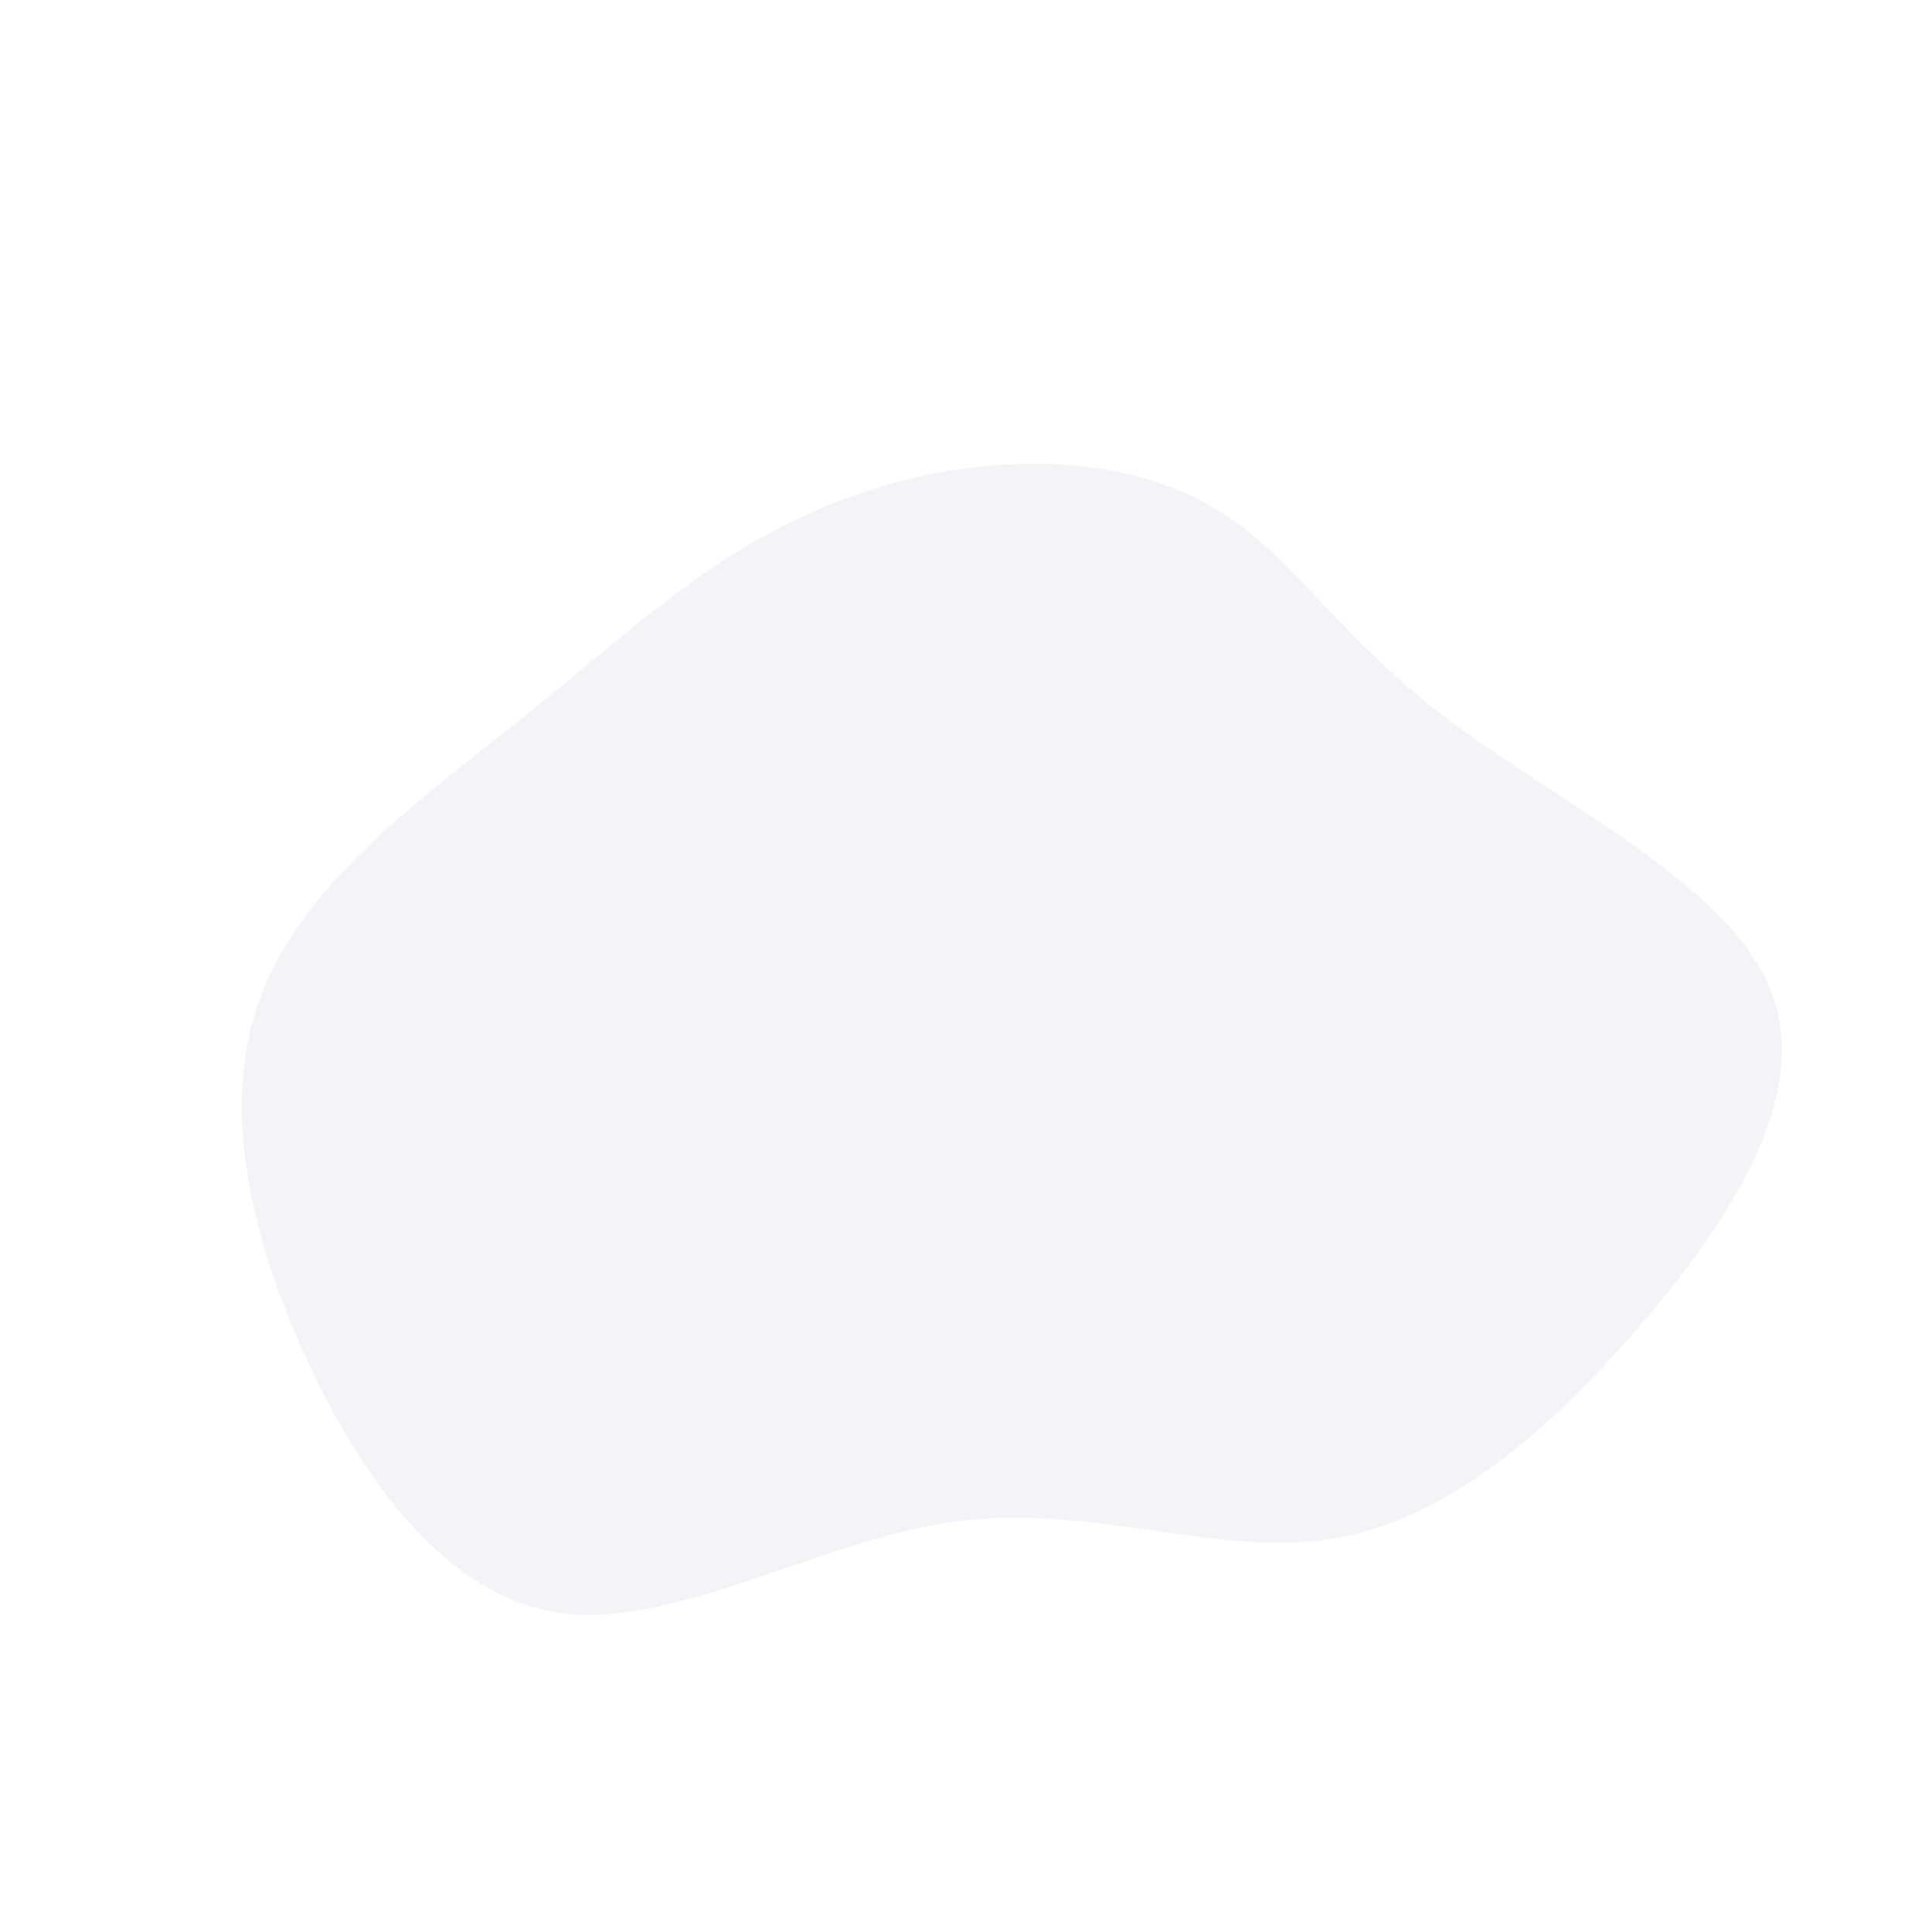
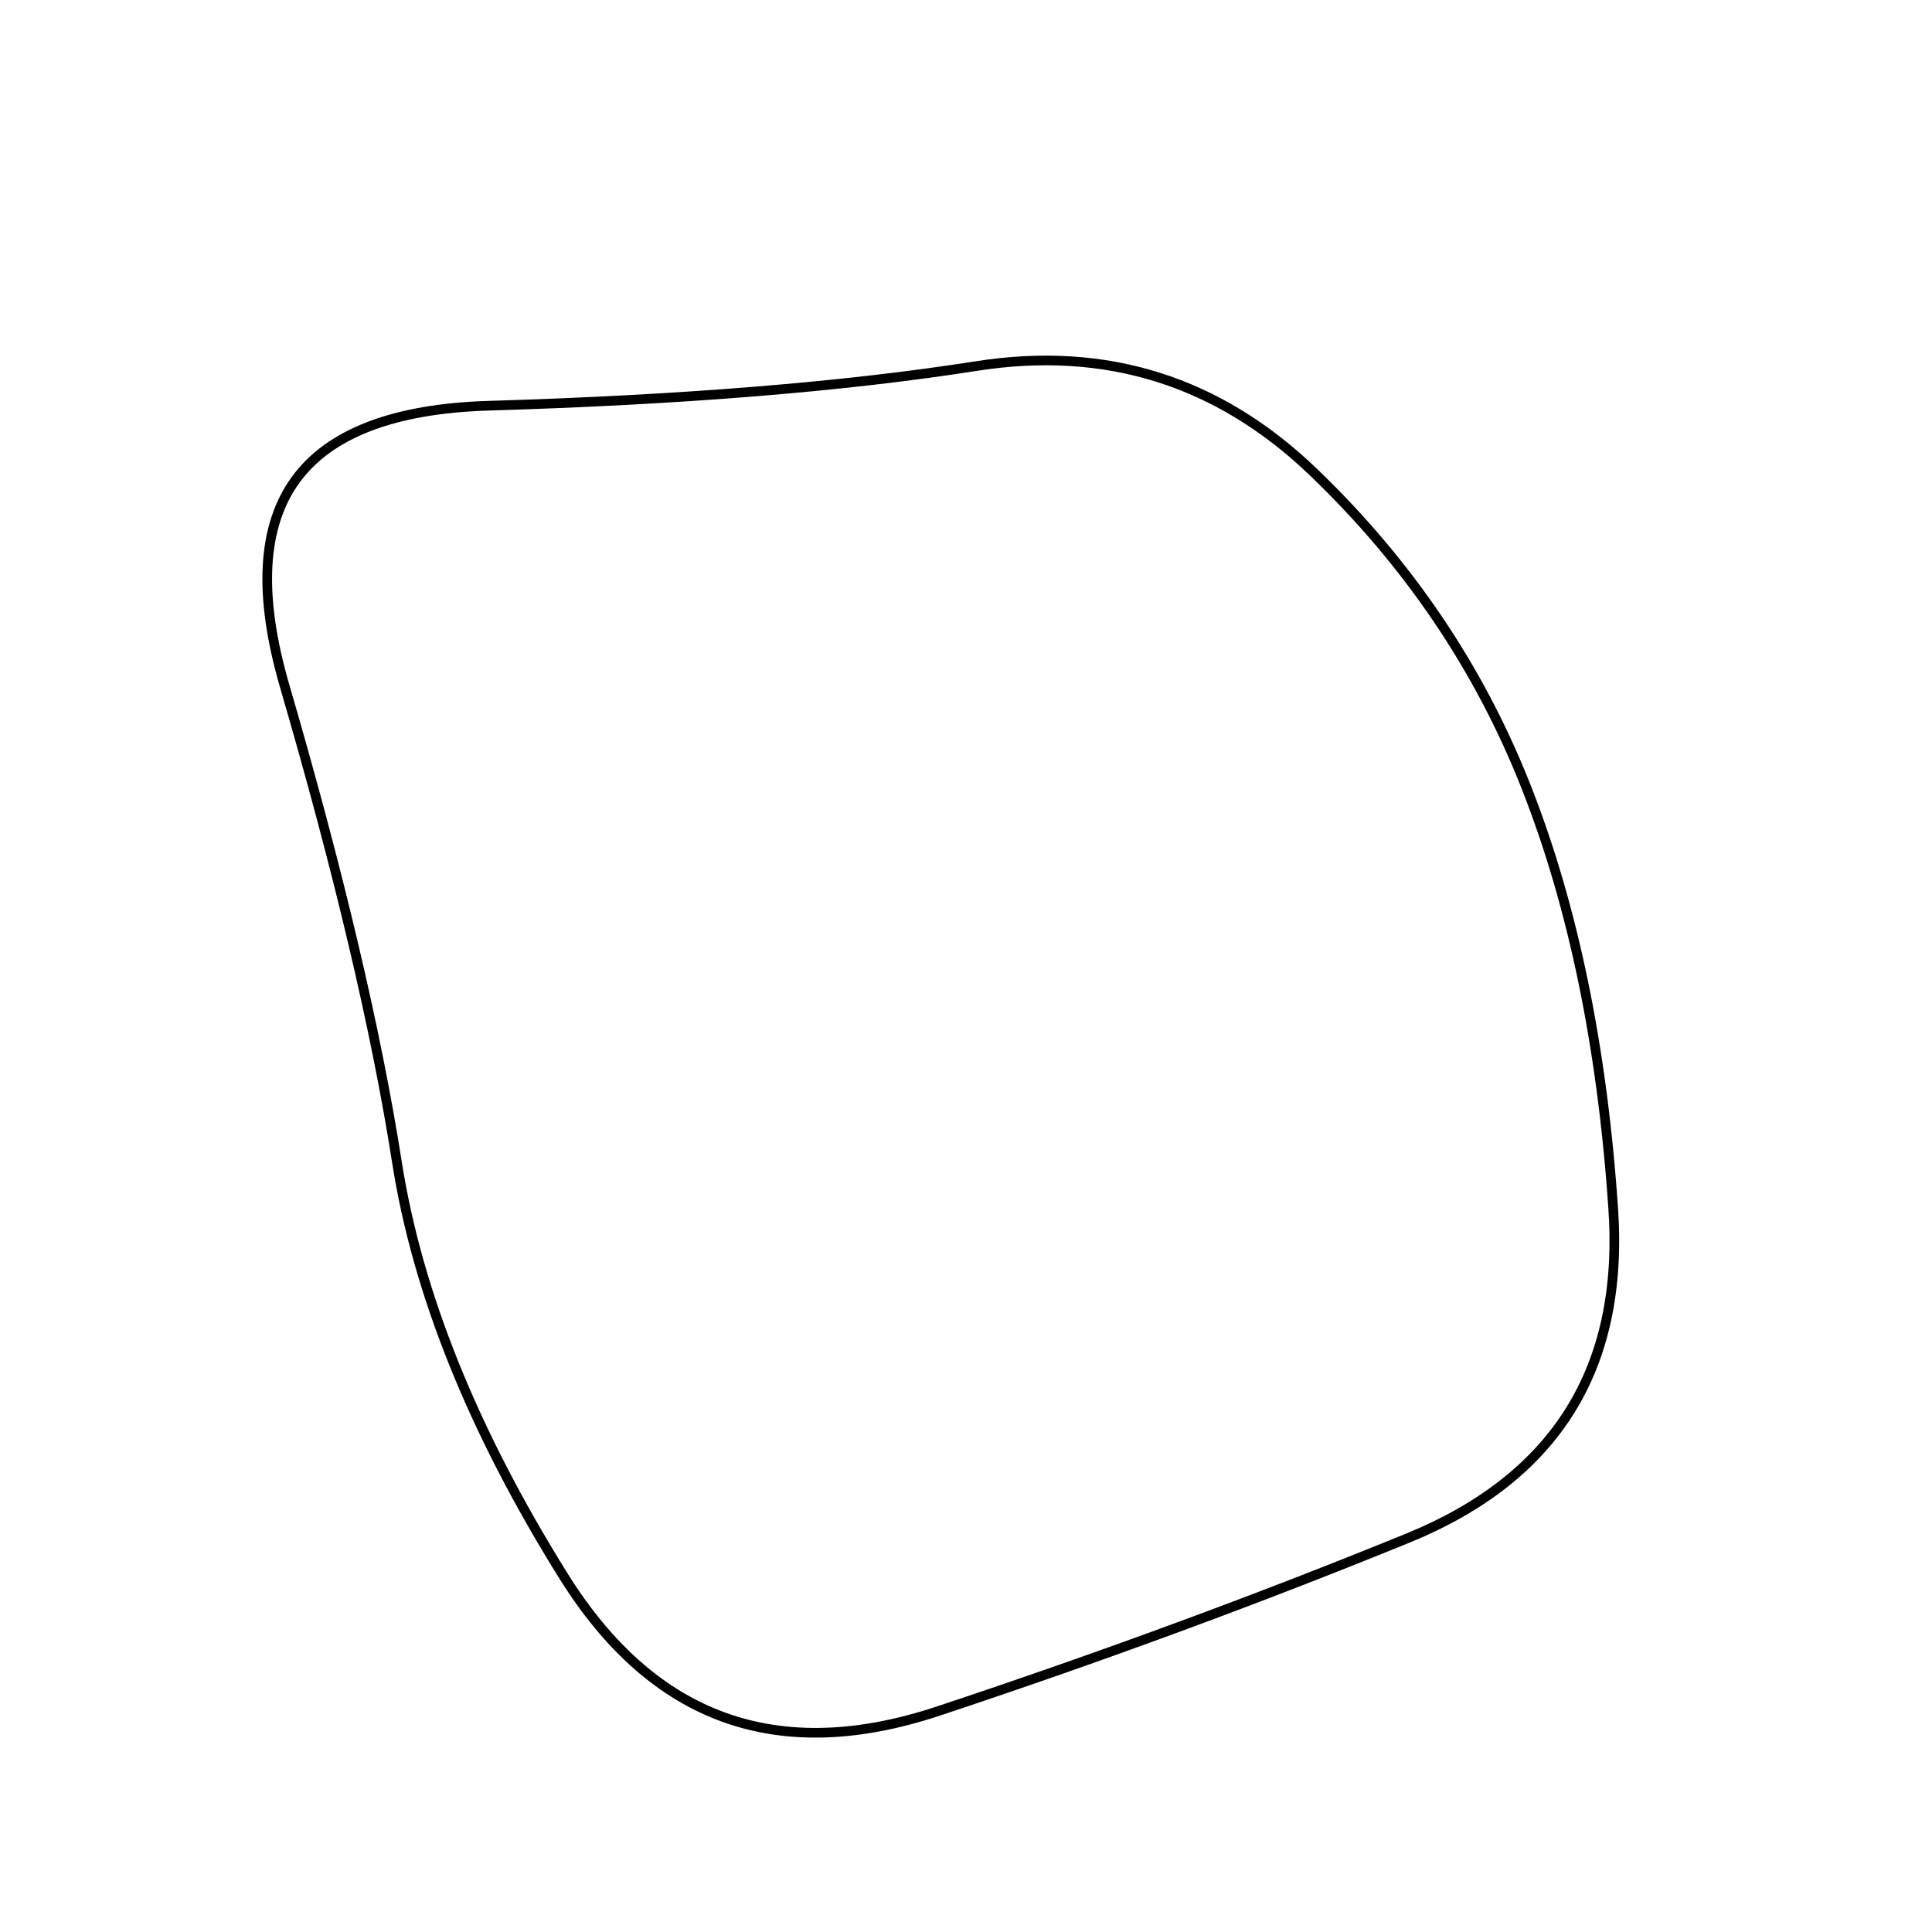
- <svg xmlns="http://www.w3.org/2000/svg" viewBox="0 0 200 200">
-   <path fill="#F2F4F8" d="M26.7,-46.8C34,-42.1,39,-33.7,50.2,-25.3C61.4,-16.9,79,-8.4,83.3,2.5C87.7,13.5,78.8,26.9,69.1,38C59.4,49.1,48.9,57.8,37.2,59.4C25.6,61,12.8,55.7,-1.1,57.5C-14.9,59.4,-29.9,68.5,-41.8,67C-53.6,65.5,-62.5,53.3,-68.4,40.4C-74.3,27.5,-77.3,13.7,-72.8,2.6C-68.4,-8.6,-56.6,-17.2,-47.4,-24.5C-38.2,-31.8,-31.8,-37.8,-24.3,-42.5C-16.9,-47.2,-8.4,-50.5,0.6,-51.6C9.7,-52.7,19.4,-51.6,26.7,-46.8Z" transform="translate(100 100)" />
+ <svg xmlns="http://www.w3.org/2000/svg" viewBox="0 0 1000 1000">
+   <defs>
+     <clipPath id="a">
+       <path fill="currentColor" d="M837.5 625.5q8.5 125.5-108 173t-243 89.5q-126.5 42-197-71T203 602q-16-102-58-246t108-148.5Q403 203 505 187t176.5 55.5Q756 314 792.5 407t45 218.5Z" />
+     </clipPath>
+   </defs>
+   <g clip-path="url(#a)">
+     <path fill="none" stroke="#000" stroke-width="10" d="M837.5 625.5q8.5 125.5-108 173t-243 89.5q-126.5 42-197-71T203 602q-16-102-58-246t108-148.5Q403 203 505 187t176.5 55.5Q756 314 792.5 407t45 218.5Z" />
+   </g>
</svg>
